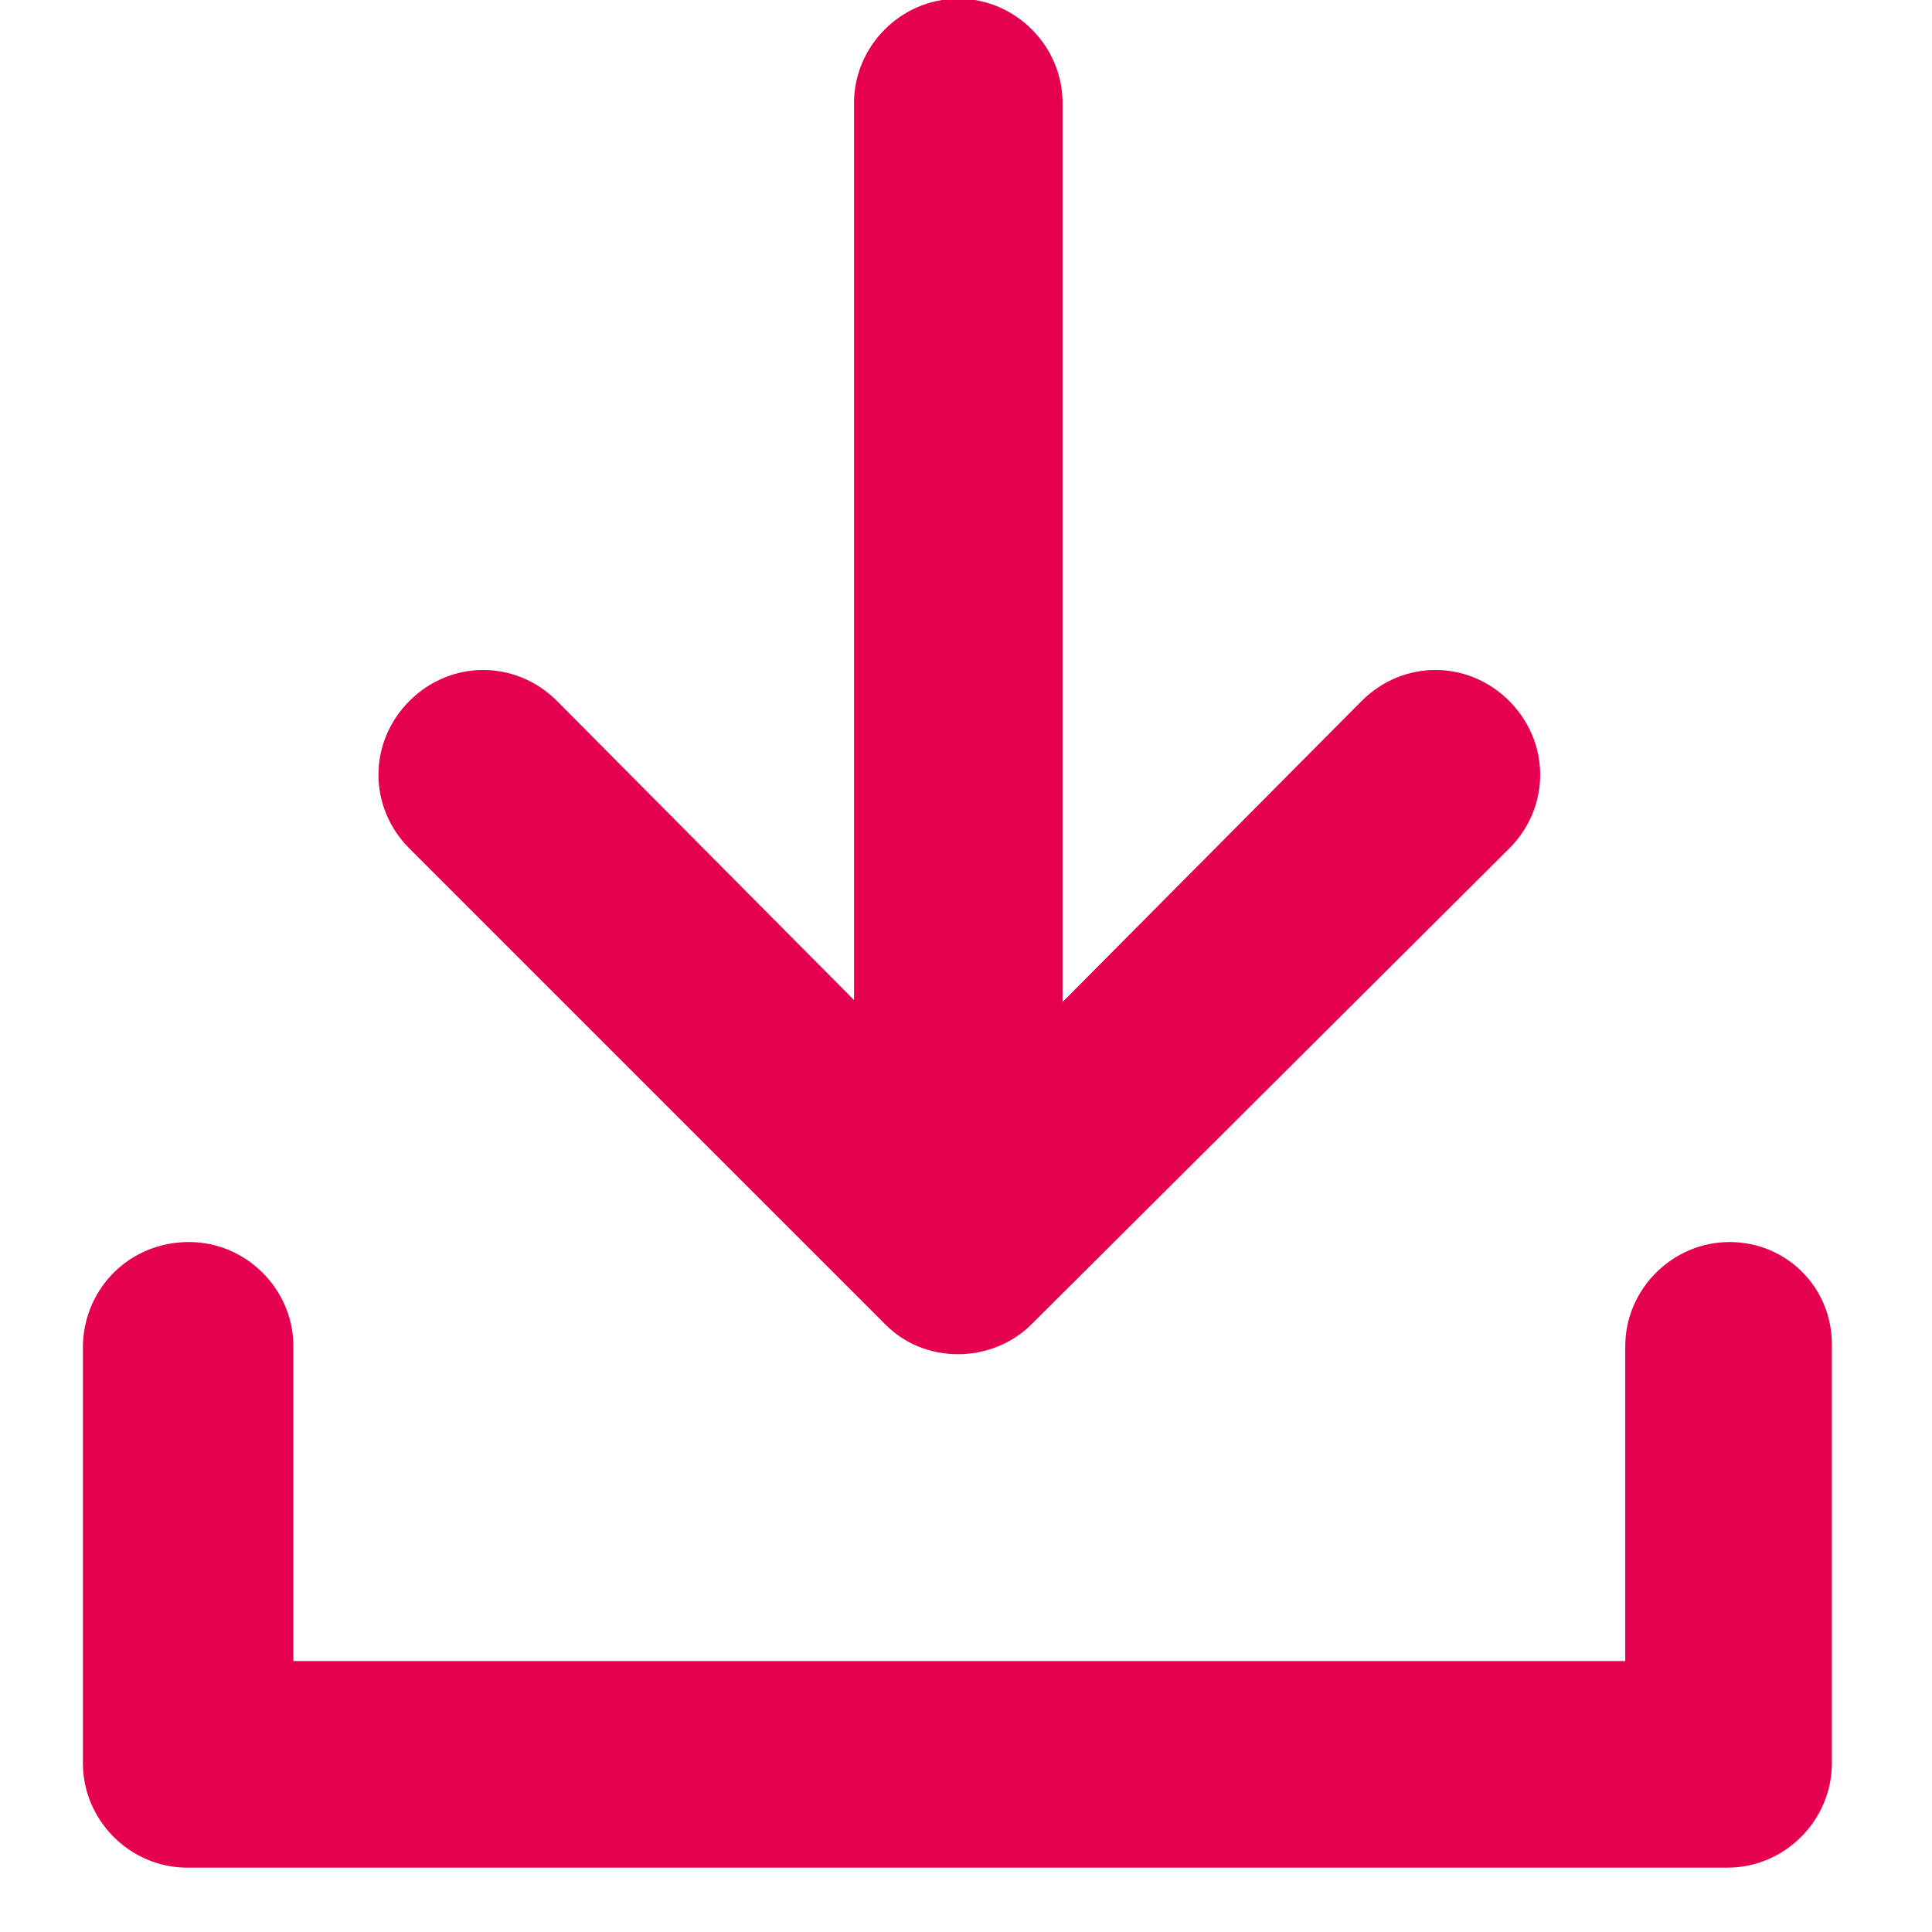
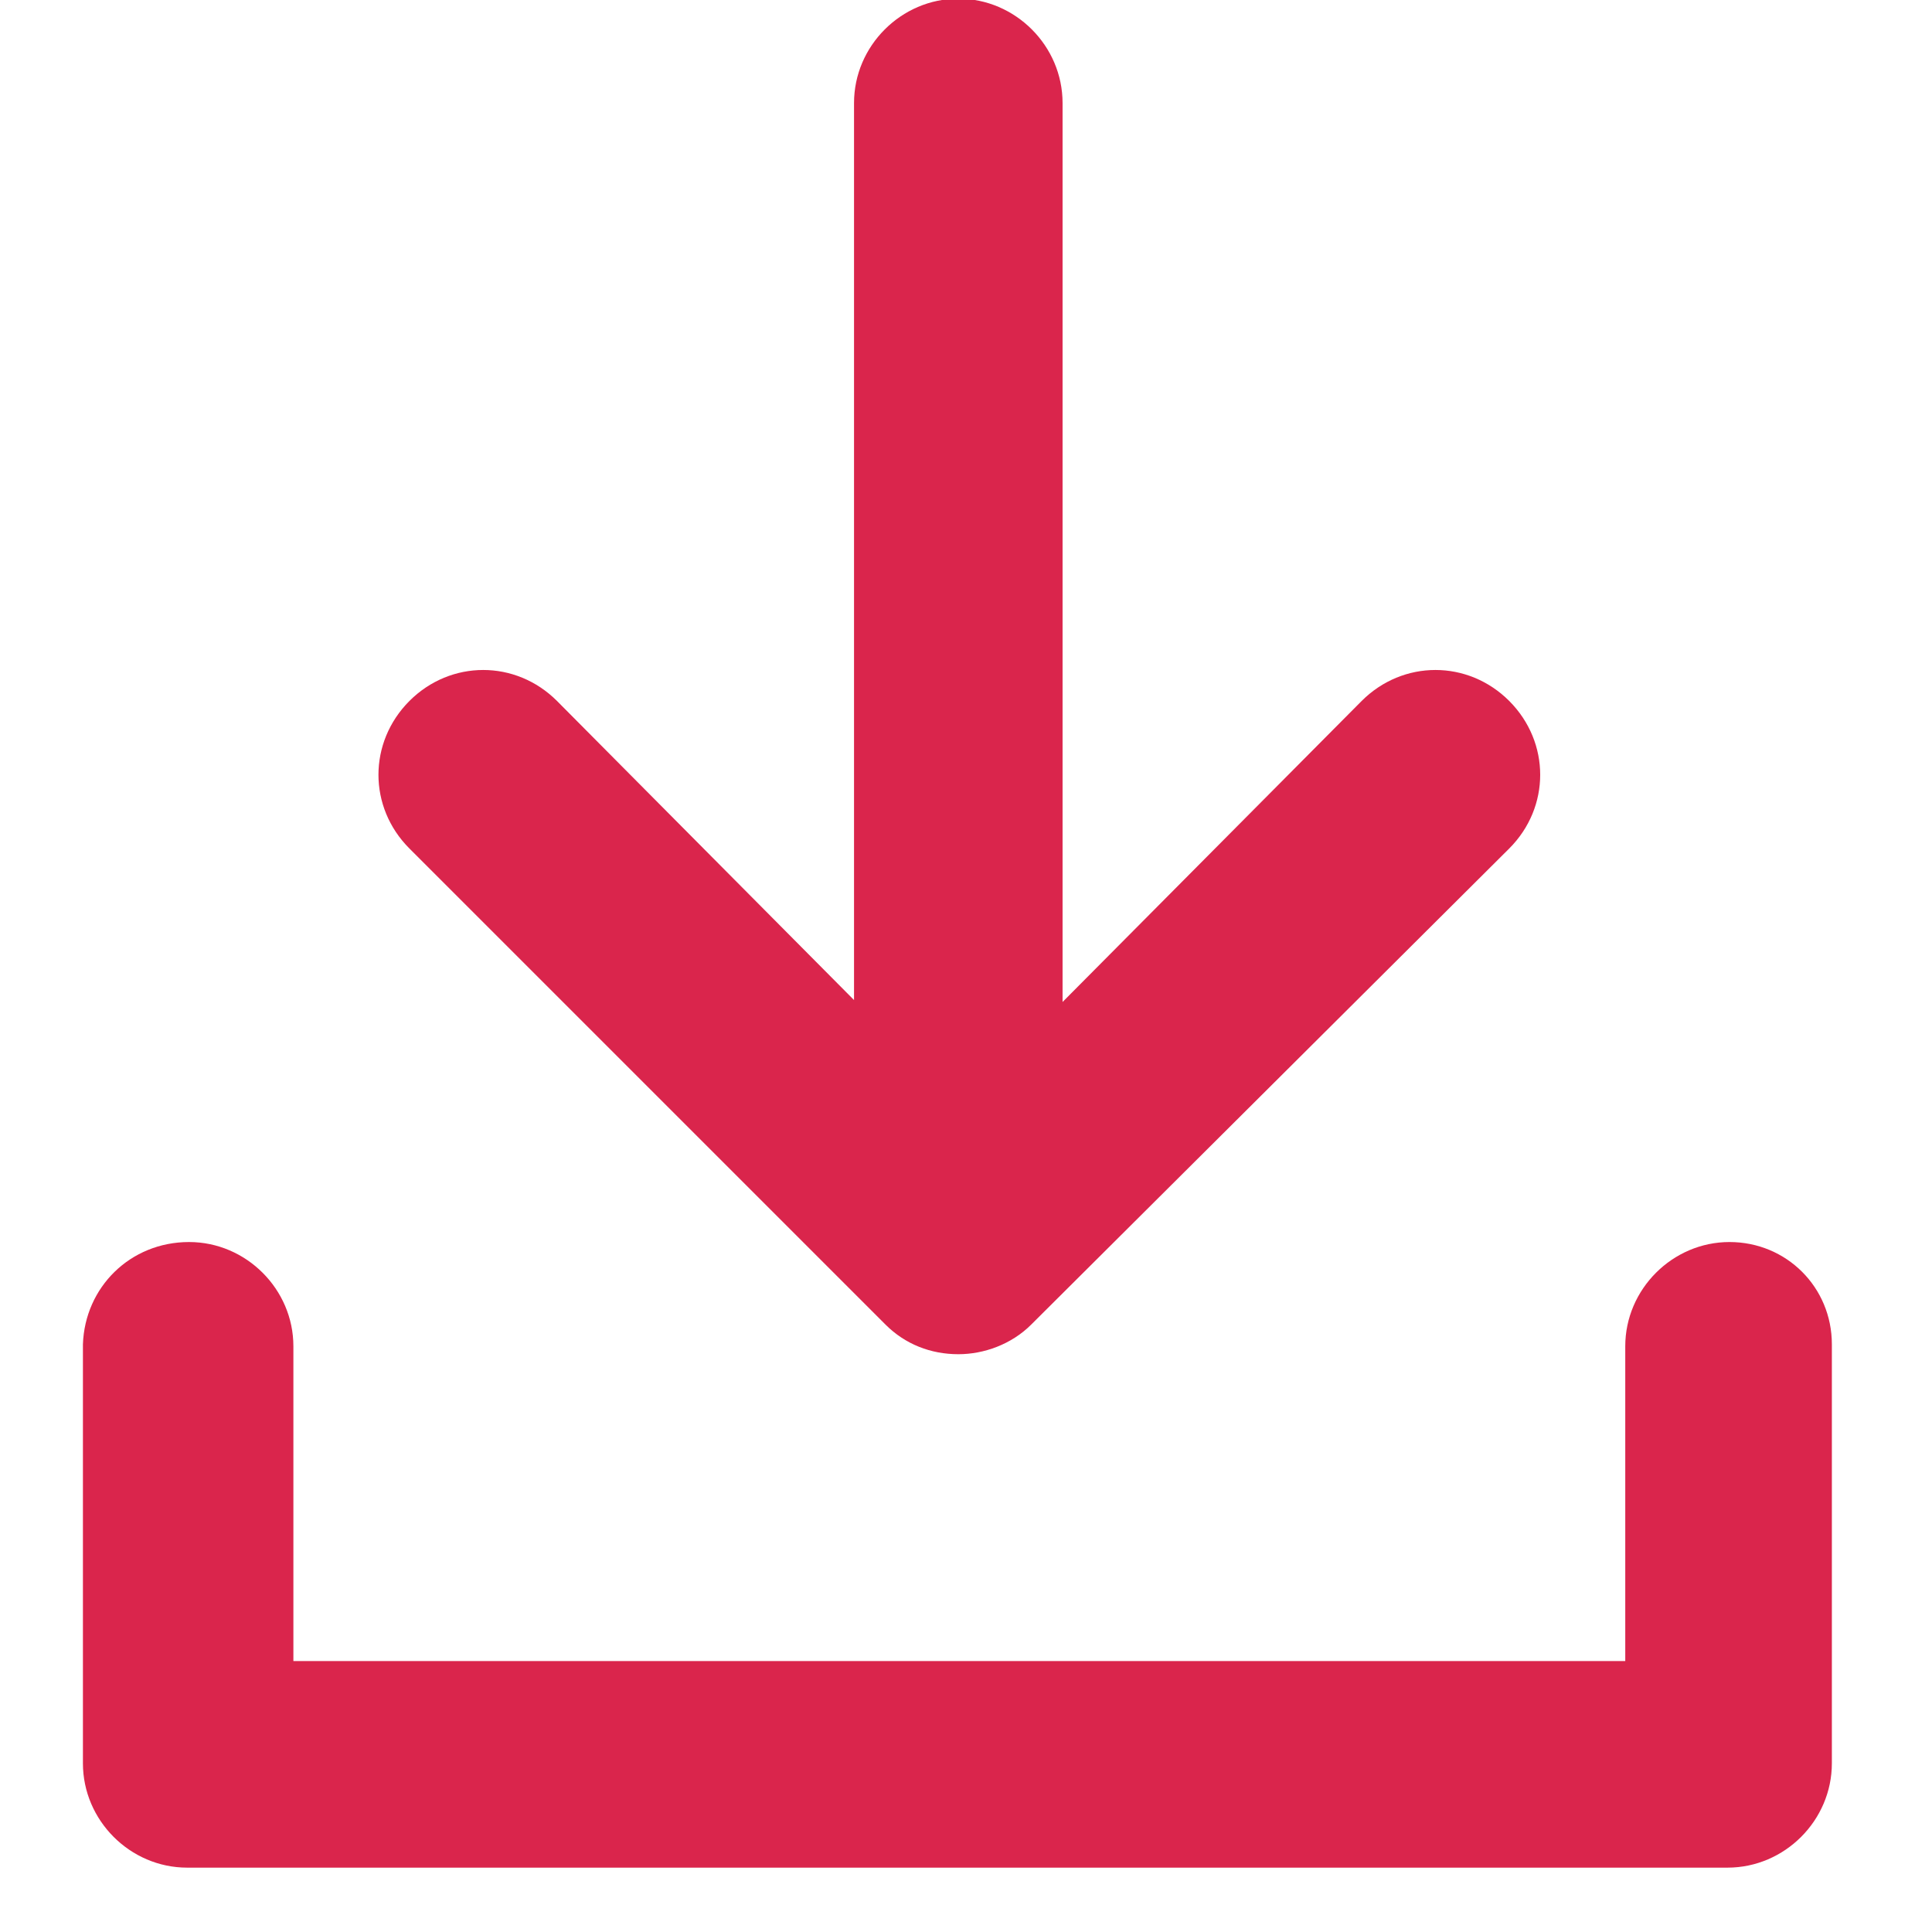
<svg xmlns="http://www.w3.org/2000/svg" width="16px" height="16px" viewBox="0 0 16 16" version="1.1">
  <g id="Symbols" stroke="none" stroke-width="1" fill="none" fill-rule="evenodd">
-     <g id="button/download/yellow" transform="translate(-89, -16)" fill="#E50051" fill-rule="nonzero">
+     <g id="button/download/yellow" transform="translate(-89, -16)" fill="#DA254C" fill-rule="nonzero">
      <path d="M103.291,26.286 C103.779,26.286 104.154,26.661 104.17,27.133 L104.17,27.133 L104.17,30.603 C104.17,31.076 103.779,31.467 103.307,31.467 L103.307,31.467 L90.55,31.467 C90.077,31.467 89.686,31.076 89.686,30.603 L89.686,30.603 L89.686,27.133 C89.686,26.661 90.061,26.286 90.534,26.286 C91.006,26.286 91.397,26.677 91.397,27.149 L91.397,27.149 L91.397,29.756 L102.427,29.756 L102.427,27.149 C102.427,26.677 102.818,26.286 103.291,26.286 Z M96.92,15.989 C97.393,15.989 97.784,16.38 97.784,16.853 L97.784,16.853 L97.784,24.282 L100.244,21.805 C100.586,21.463 101.124,21.463 101.466,21.805 C101.808,22.148 101.808,22.685 101.466,23.027 L101.466,23.027 L97.523,26.97 C97.36,27.133 97.148,27.215 96.92,27.215 C96.708,27.215 96.48,27.133 96.317,26.97 L96.317,26.97 L92.358,23.027 C92.016,22.685 92.016,22.148 92.358,21.805 C92.7,21.463 93.238,21.463 93.58,21.805 L93.58,21.805 L96.057,24.298 L96.057,16.853 C96.057,16.38 96.448,15.989 96.92,15.989 Z" id="Path-3" transform="translate(96.92836, 23.72794) scale(-1, 1) translate(-96.92836, -23.72794) " />
    </g>
  </g>
</svg>
